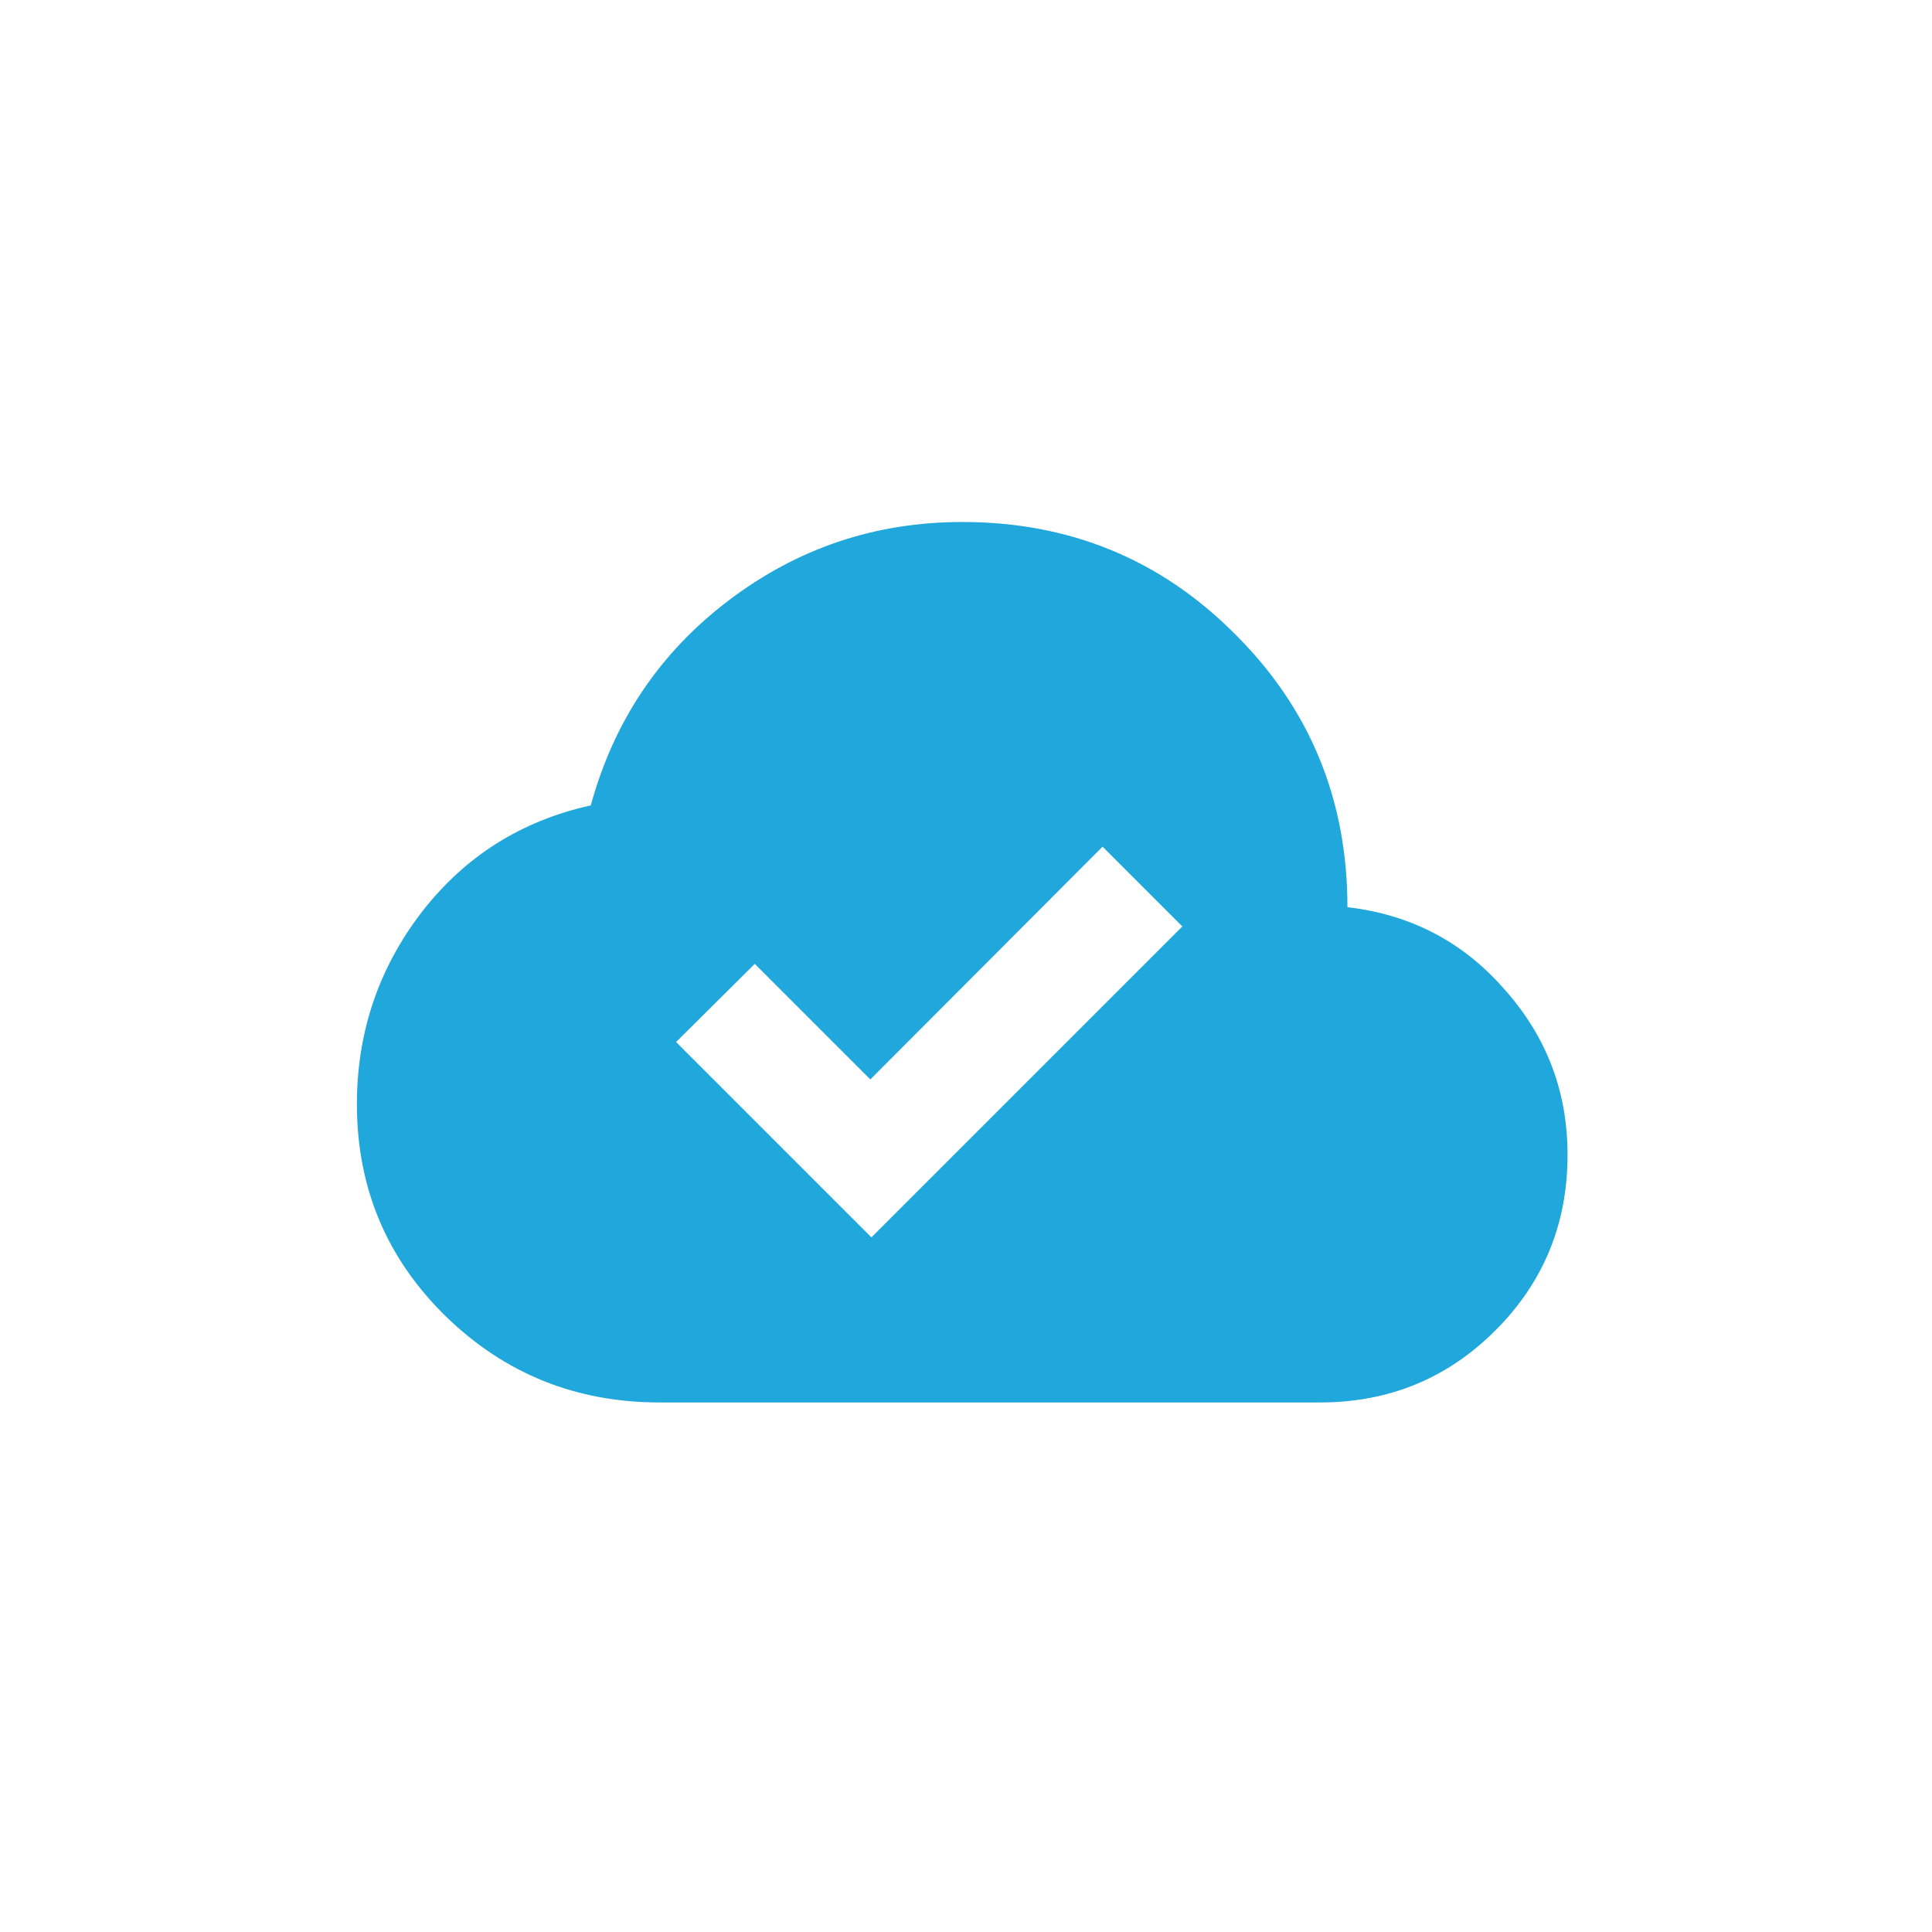
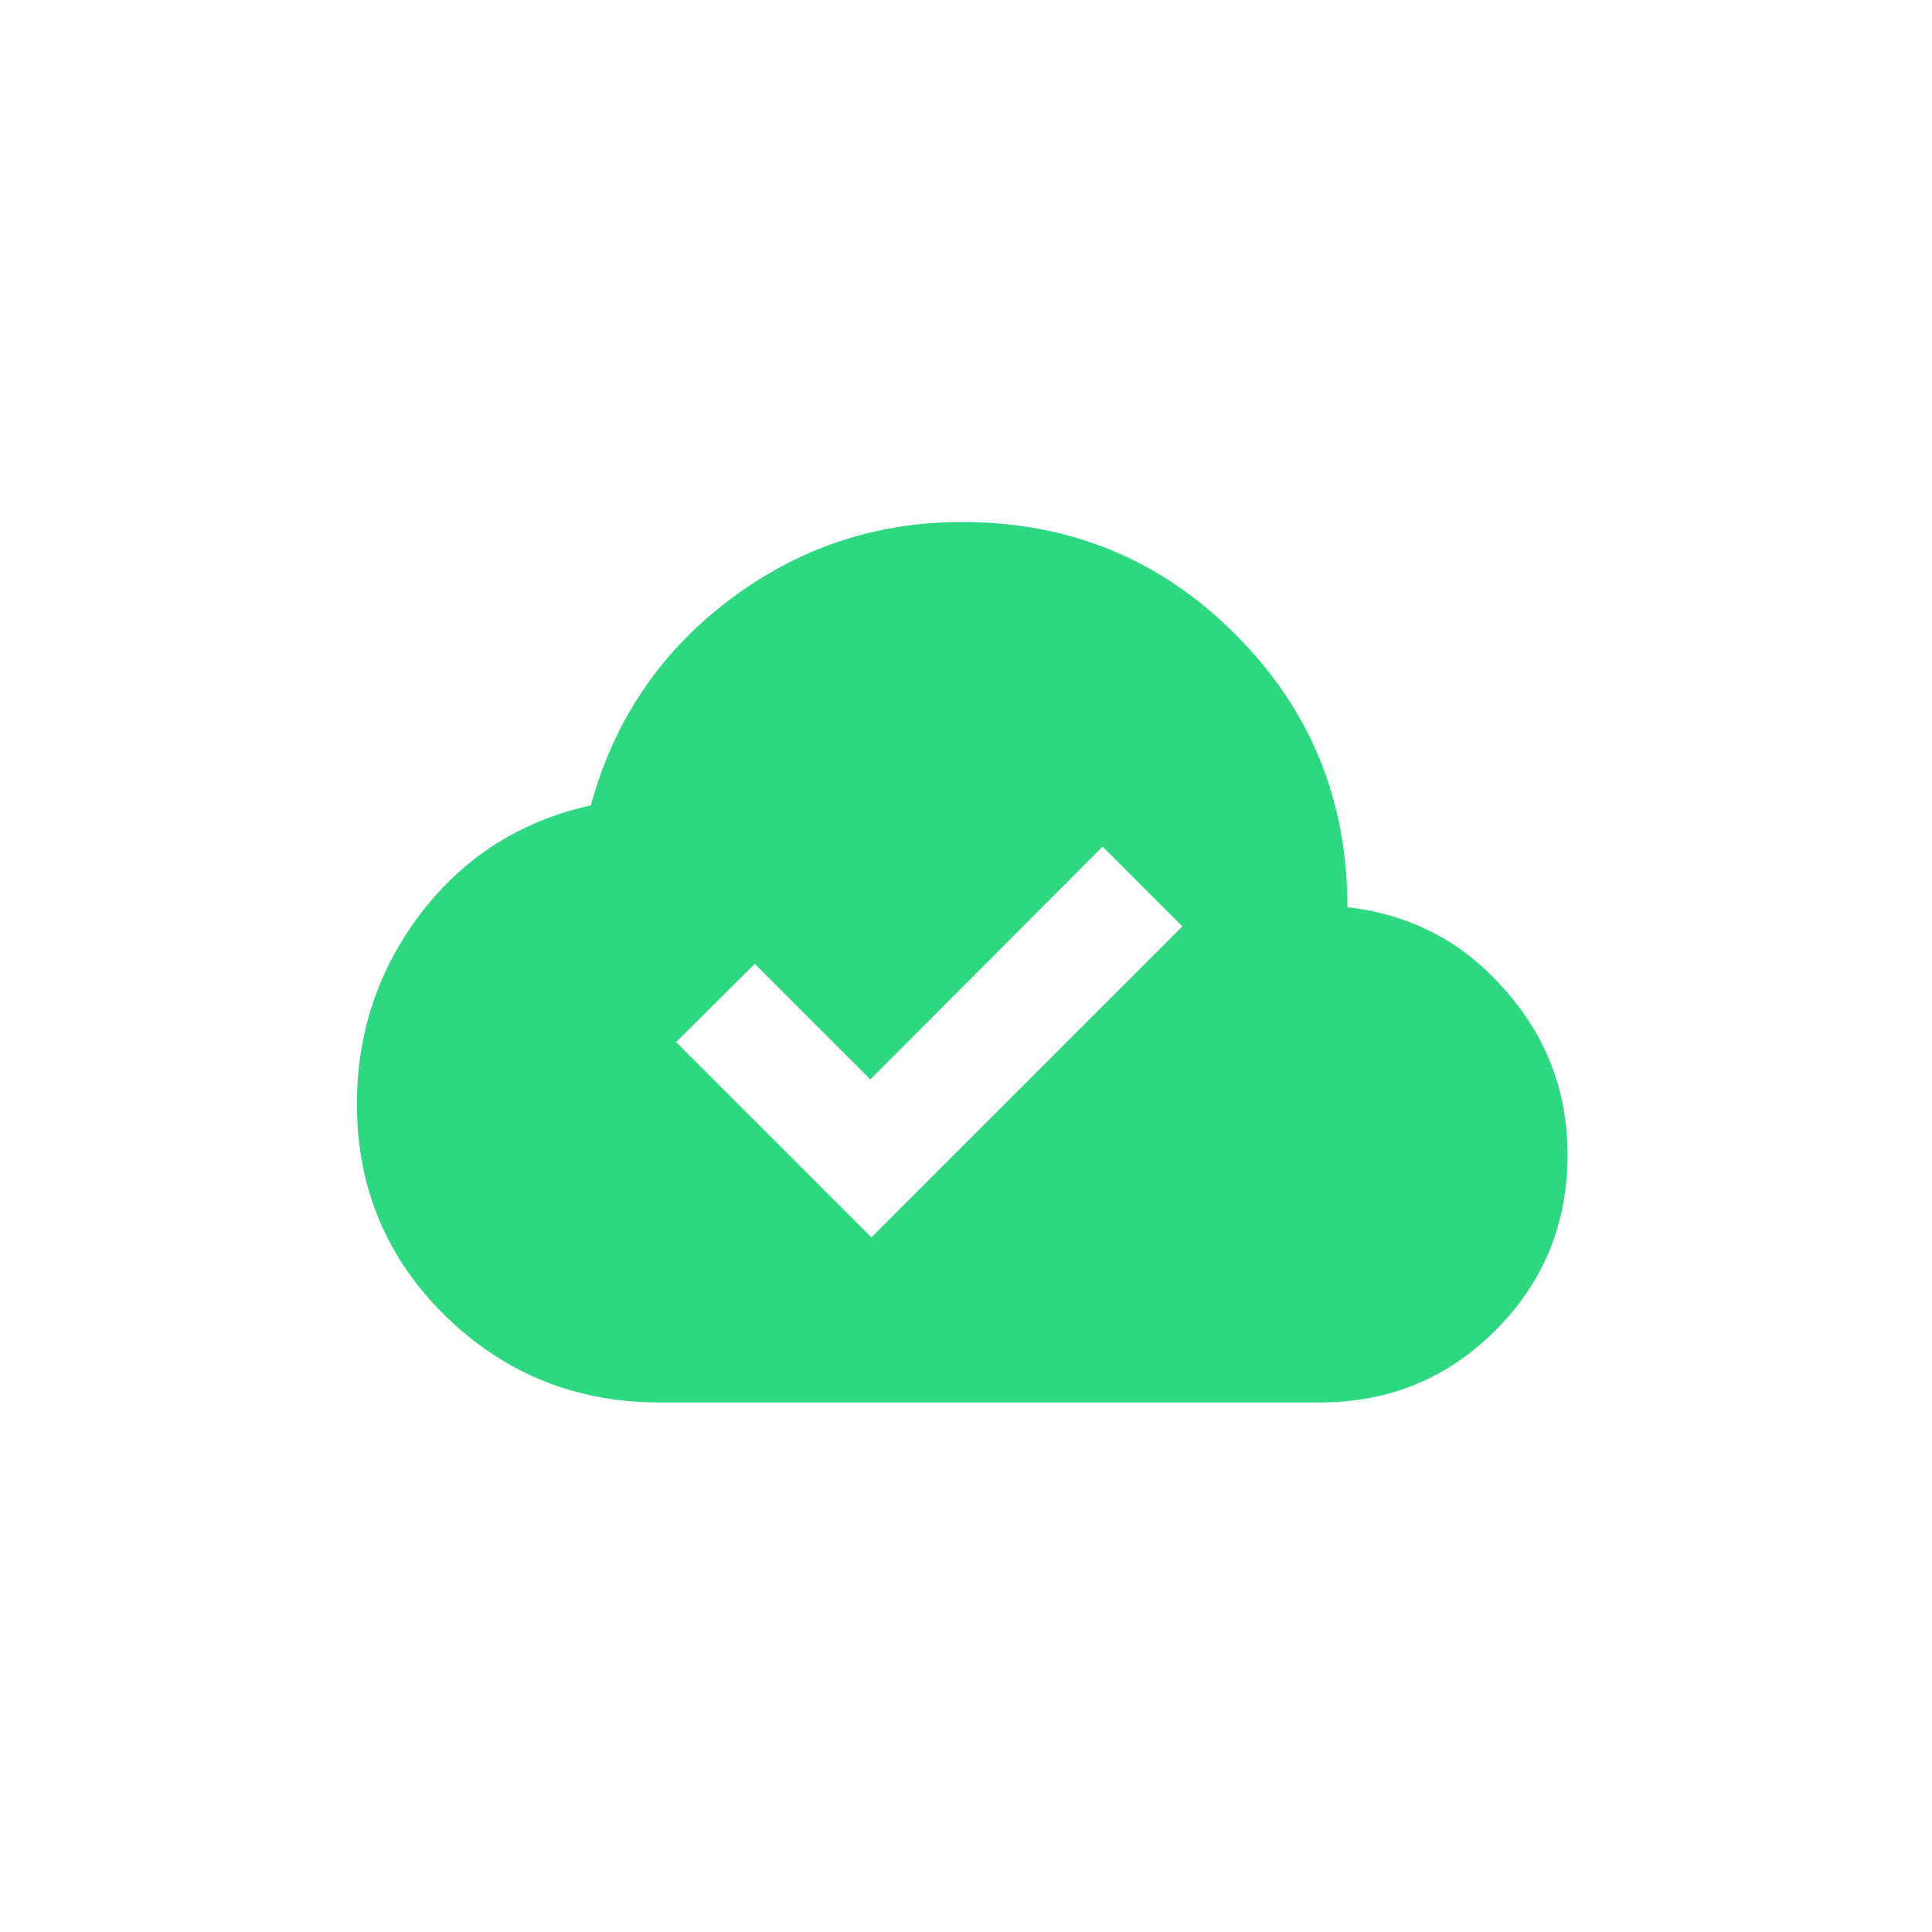
<svg xmlns="http://www.w3.org/2000/svg" width="256" height="256" viewBox="0 0 256 256" fill="none">
-   <path d="M115.469 163.958L156.667 122.76L146.094 112.187L115.323 143.031L100.01 127.719L89.583 138.073M87.396 185.833C76.312 185.833 66.858 182.017 59.031 174.385C51.205 166.705 47.292 157.347 47.292 146.312C47.292 136.833 50.135 128.375 55.823 120.937C61.559 113.5 69.045 108.76 78.281 106.719C81.344 95.538 87.42 86.496 96.51 79.594C105.649 72.642 115.979 69.167 127.5 69.167C141.743 69.167 153.799 74.125 163.667 84.042C173.583 93.91 178.542 105.965 178.542 120.208C186.951 121.181 193.903 124.826 199.396 131.146C204.937 137.368 207.708 144.66 207.708 153.021C207.708 162.16 204.524 169.913 198.156 176.281C191.788 182.649 184.035 185.833 174.896 185.833H87.396Z" fill="#20A7DB" />
+   <path d="M115.469 163.958L156.667 122.76L146.094 112.187L115.323 143.031L100.01 127.719L89.583 138.073M87.396 185.833C76.312 185.833 66.858 182.017 59.031 174.385C51.205 166.705 47.292 157.347 47.292 146.312C47.292 136.833 50.135 128.375 55.823 120.937C61.559 113.5 69.045 108.76 78.281 106.719C81.344 95.538 87.42 86.496 96.51 79.594C105.649 72.642 115.979 69.167 127.5 69.167C141.743 69.167 153.799 74.125 163.667 84.042C173.583 93.91 178.542 105.965 178.542 120.208C186.951 121.181 193.903 124.826 199.396 131.146C204.937 137.368 207.708 144.66 207.708 153.021C207.708 162.16 204.524 169.913 198.156 176.281C191.788 182.649 184.035 185.833 174.896 185.833H87.396Z" fill="#2DD881" />
</svg>
